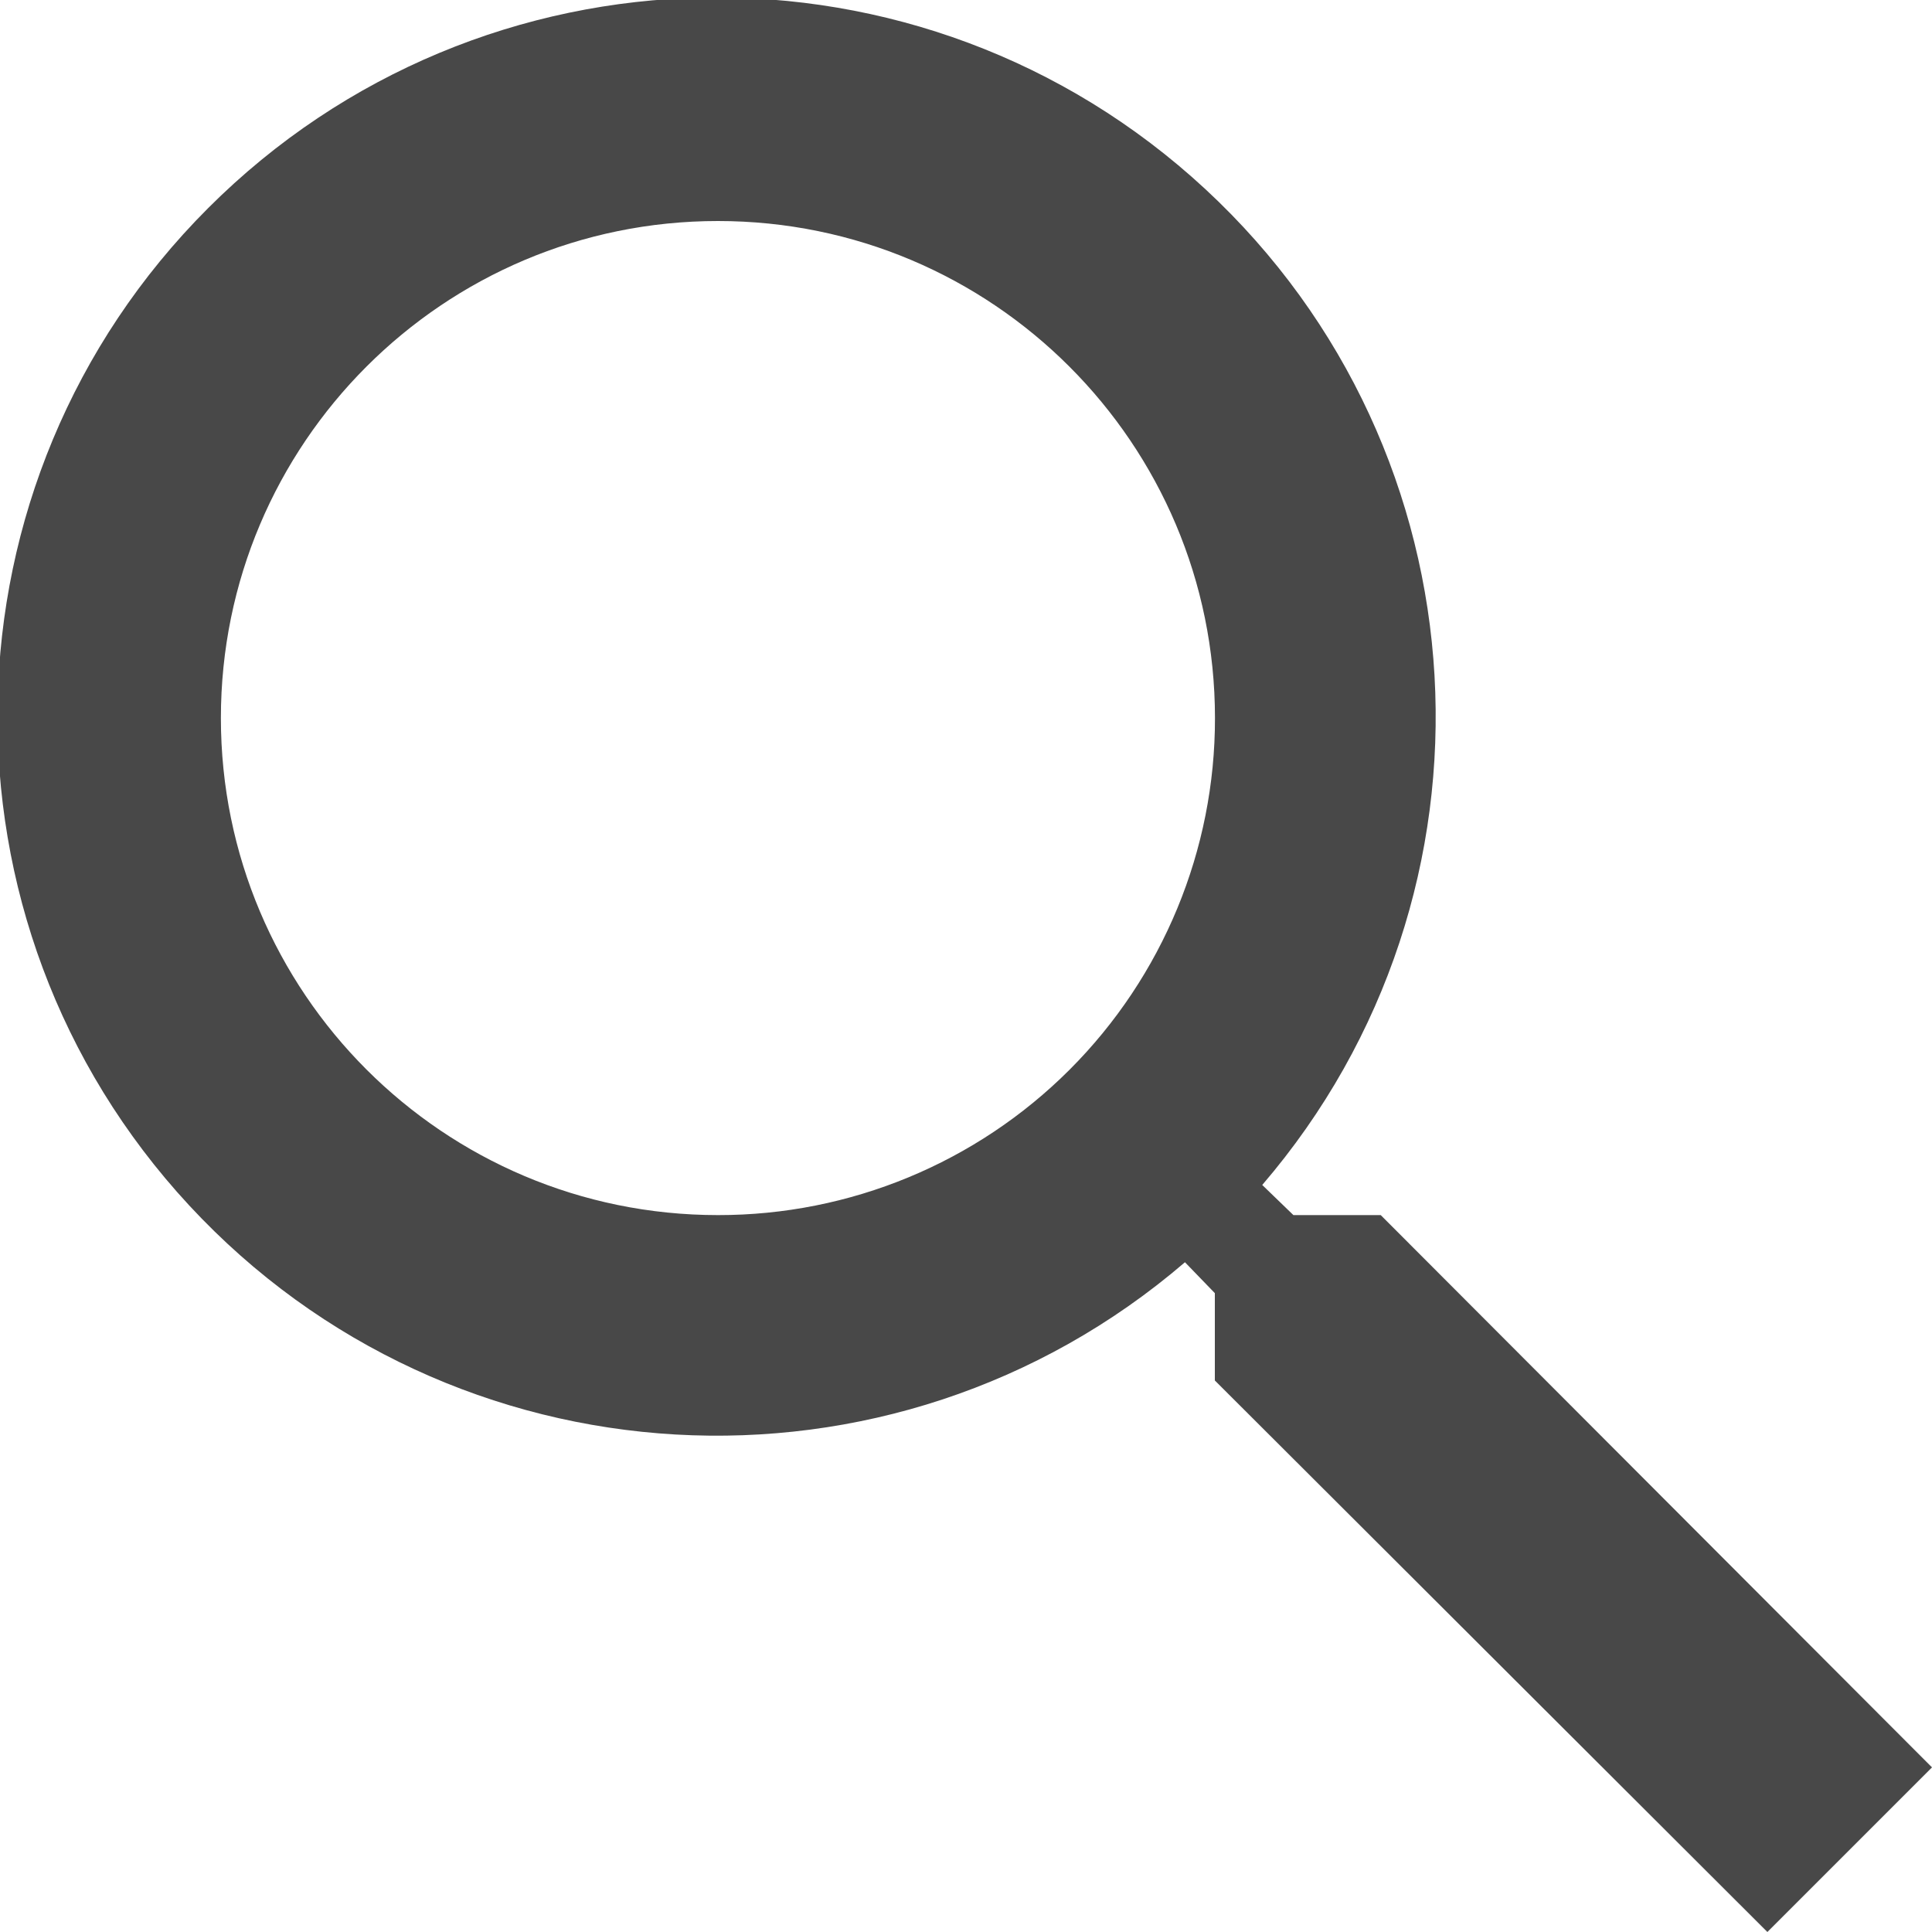
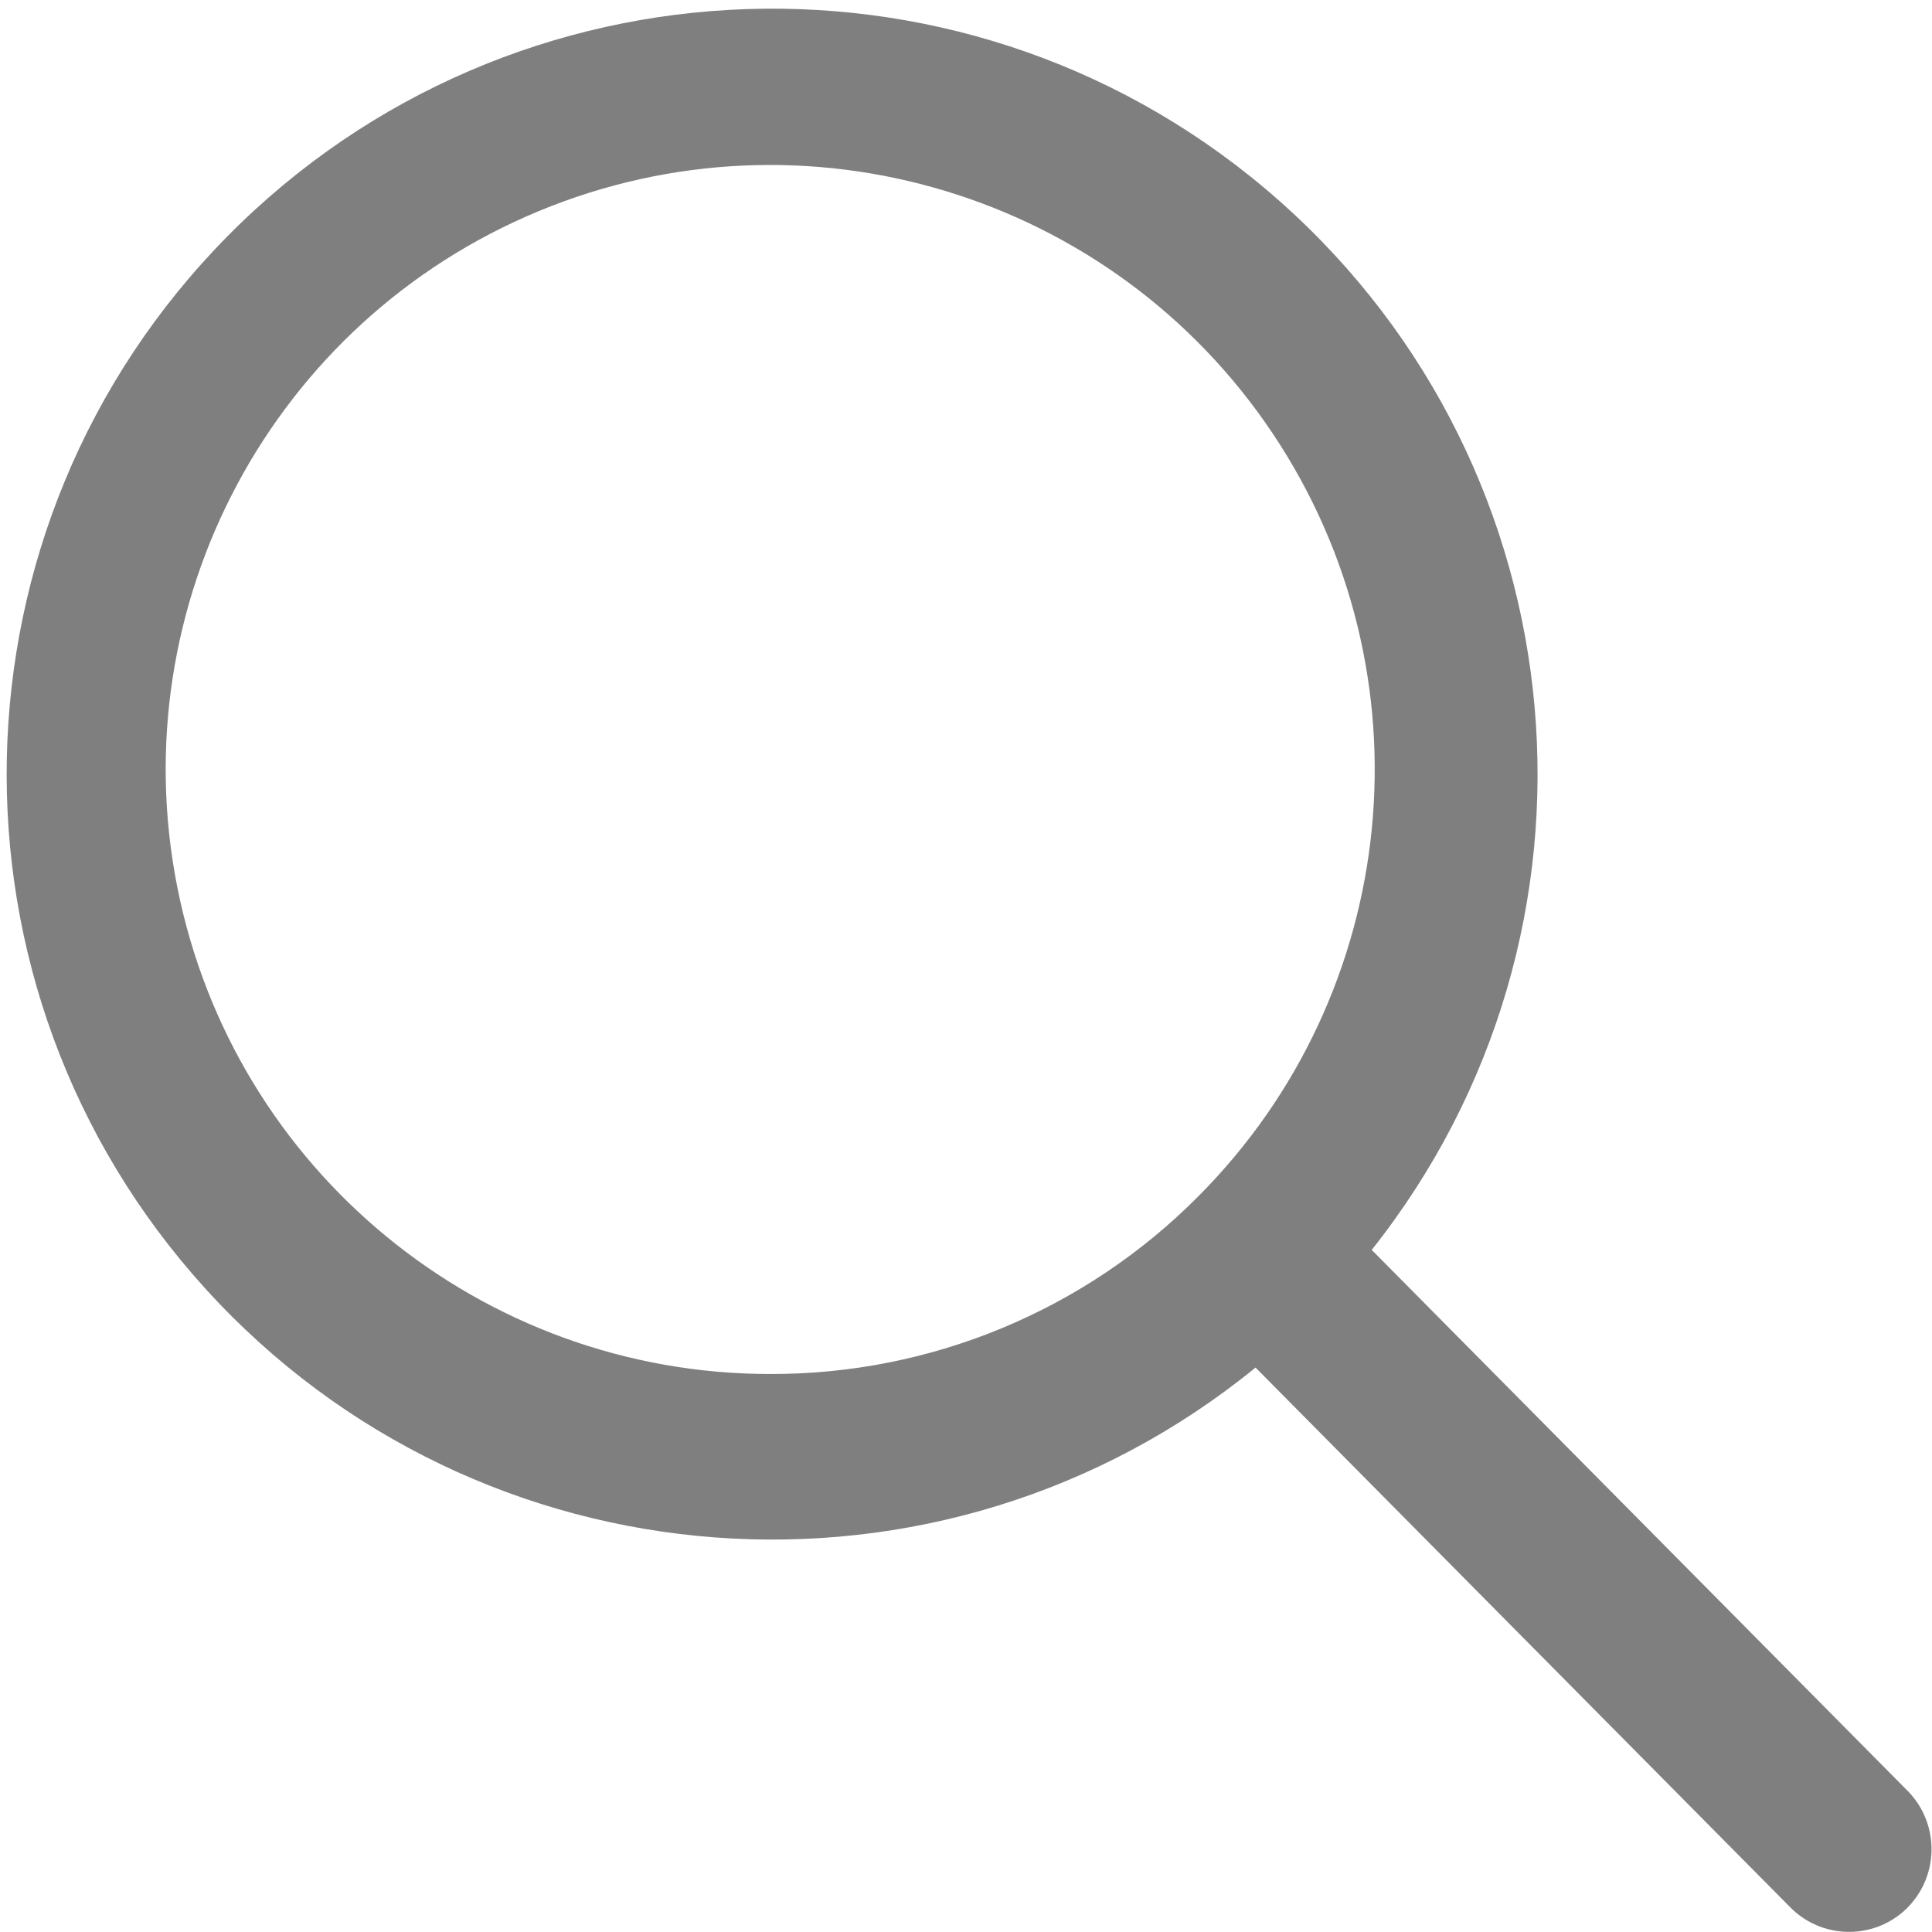
- <svg xmlns="http://www.w3.org/2000/svg" width="15" height="15" viewBox="0 0 15 15">
-   <path id="ic_search_24px" d="M13.72,12.434h-.678L12.8,12.2a5.583,5.583,0,1,0-.6.6l.232.24v.678L16.722,18,18,16.722Zm-5.146,0a3.859,3.859,0,1,1,3.859-3.859A3.854,3.854,0,0,1,8.575,12.434Z" transform="translate(-3 -3)" fill="#484848" />
+ <svg xmlns="http://www.w3.org/2000/svg" width="27" height="27.007" viewBox="0 0 27 27.007">
+   <path id="Icon_ionic-ios-search" data-name="Icon ionic-ios-search" d="M31.184,29.545l-7.509-7.58a10.7,10.7,0,1,0-1.624,1.645l7.46,7.53a1.156,1.156,0,0,0,1.631.042A1.163,1.163,0,0,0,31.184,29.545ZM15.265,23.7a8.45,8.45,0,1,1,5.977-2.475A8.4,8.4,0,0,1,15.265,23.7Z" transform="translate(-4.5 -4.493)" fill="#7f7f7f" />
</svg>
